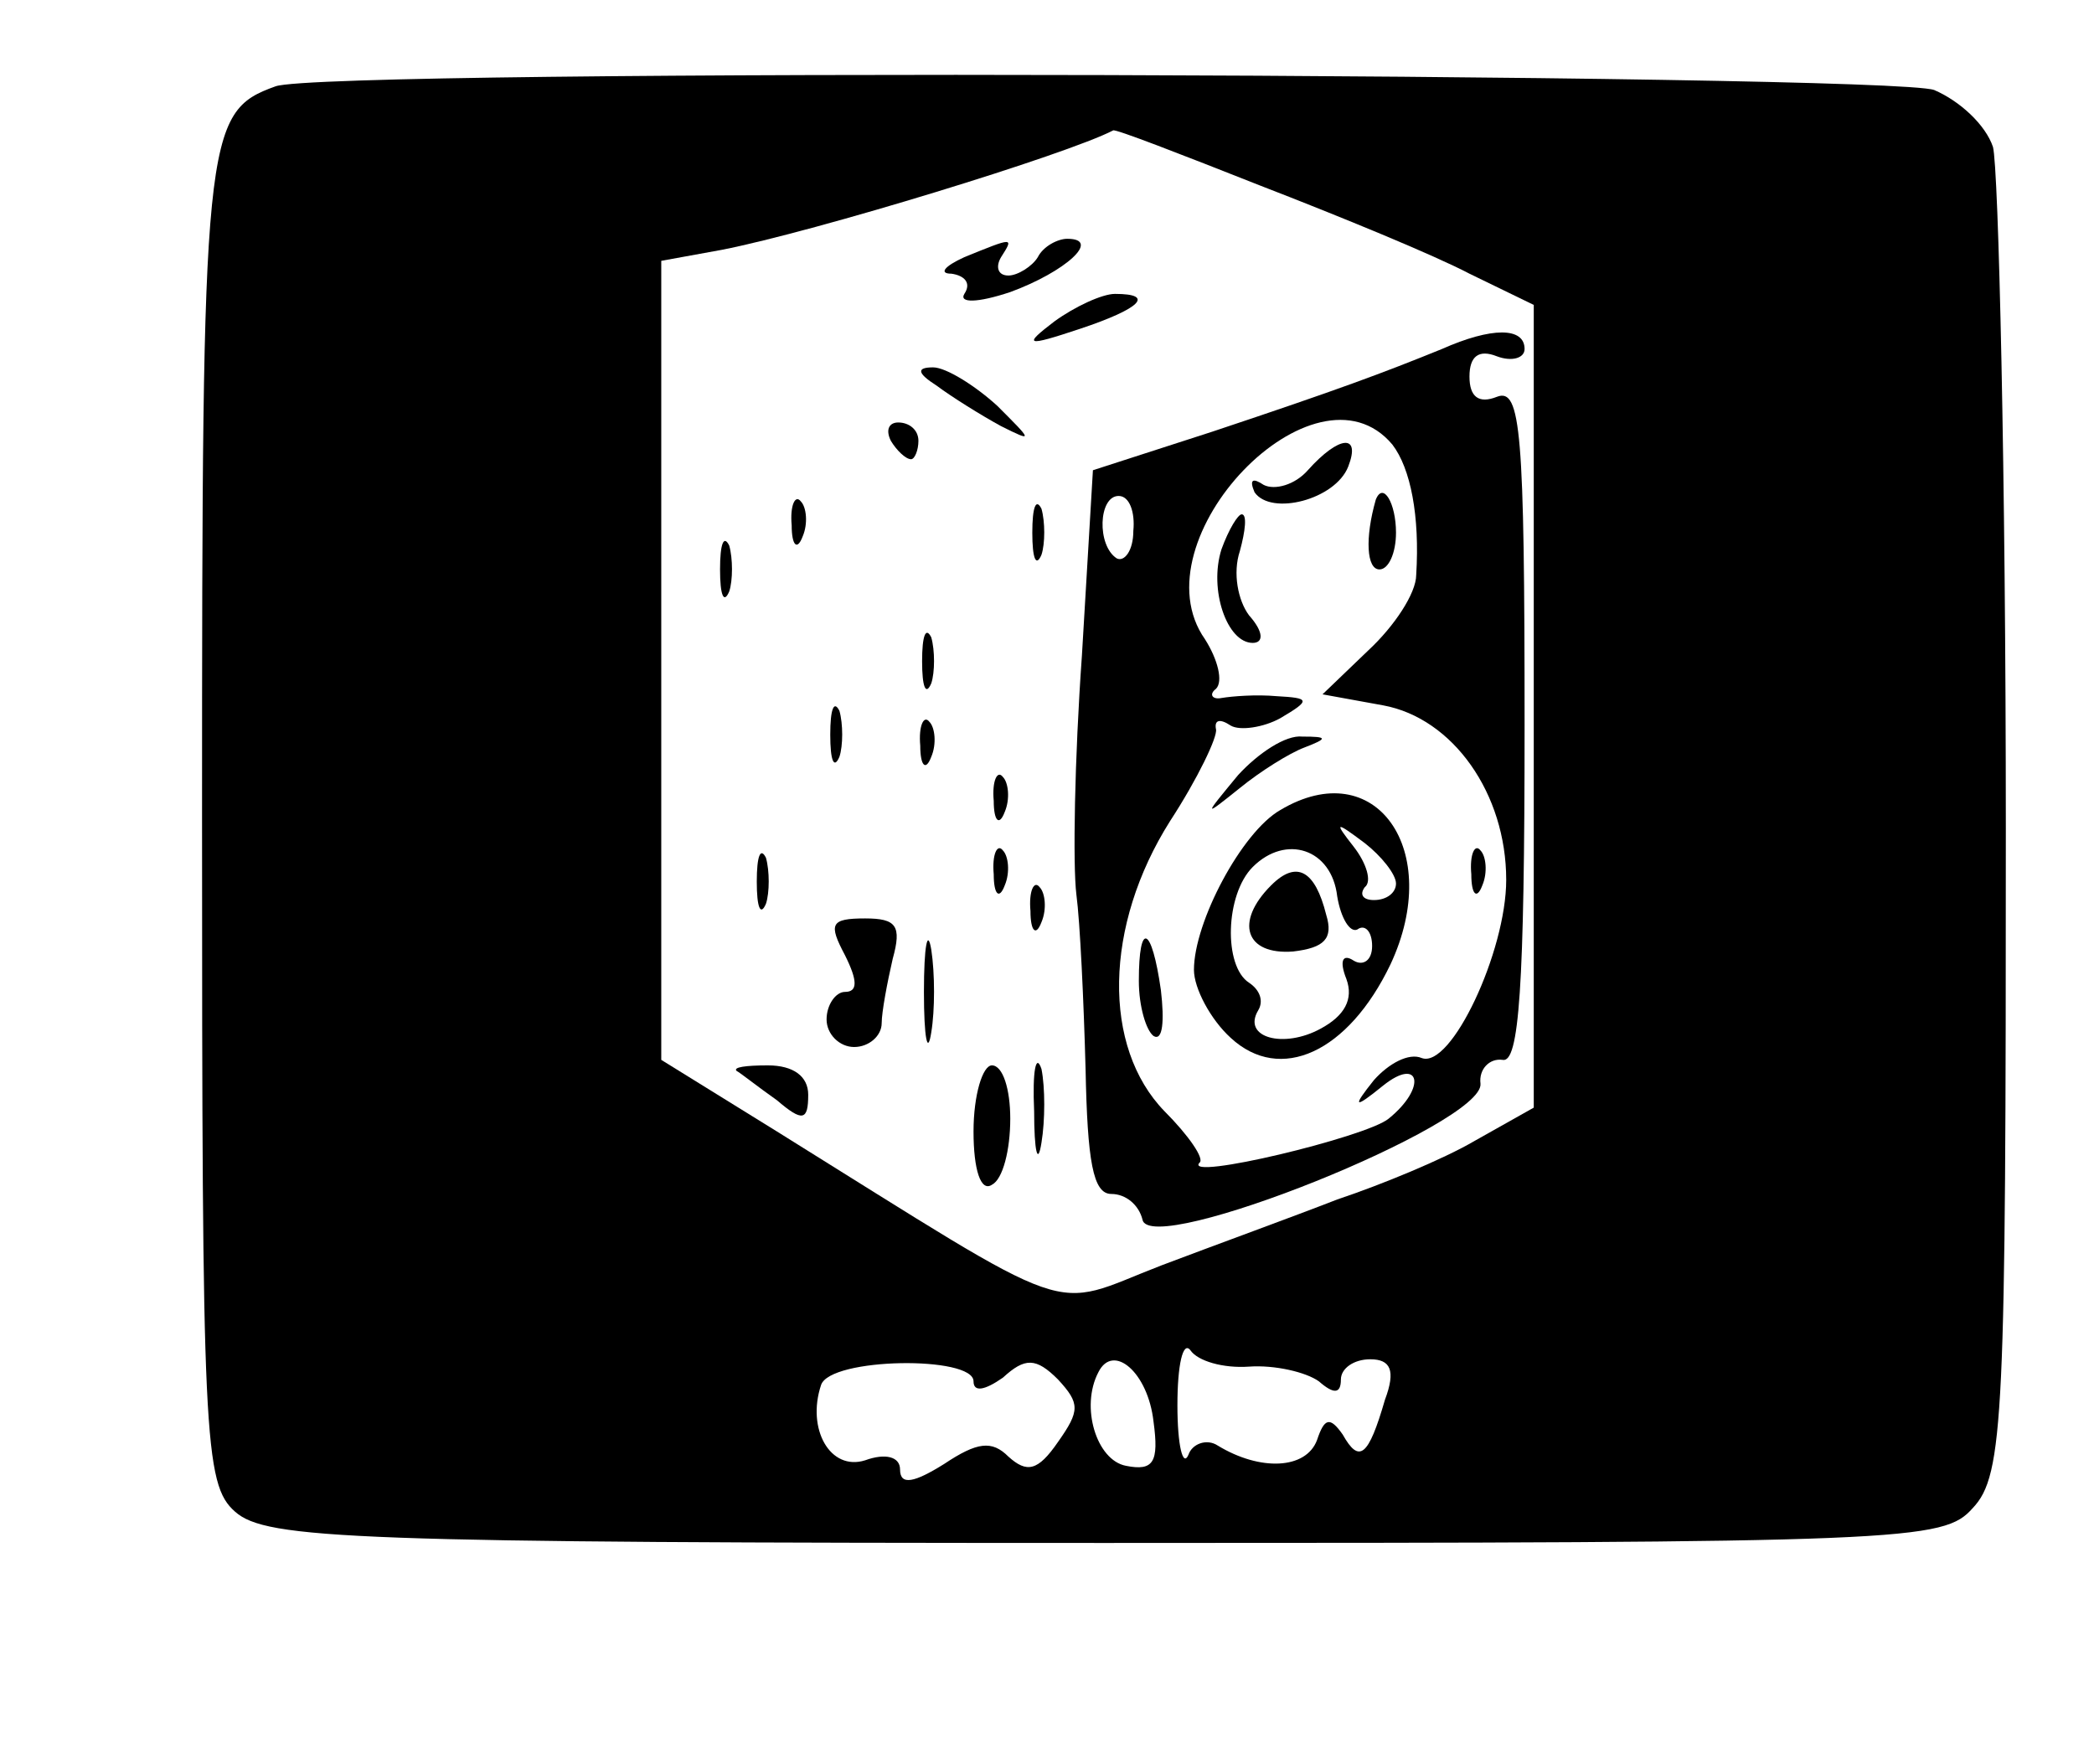
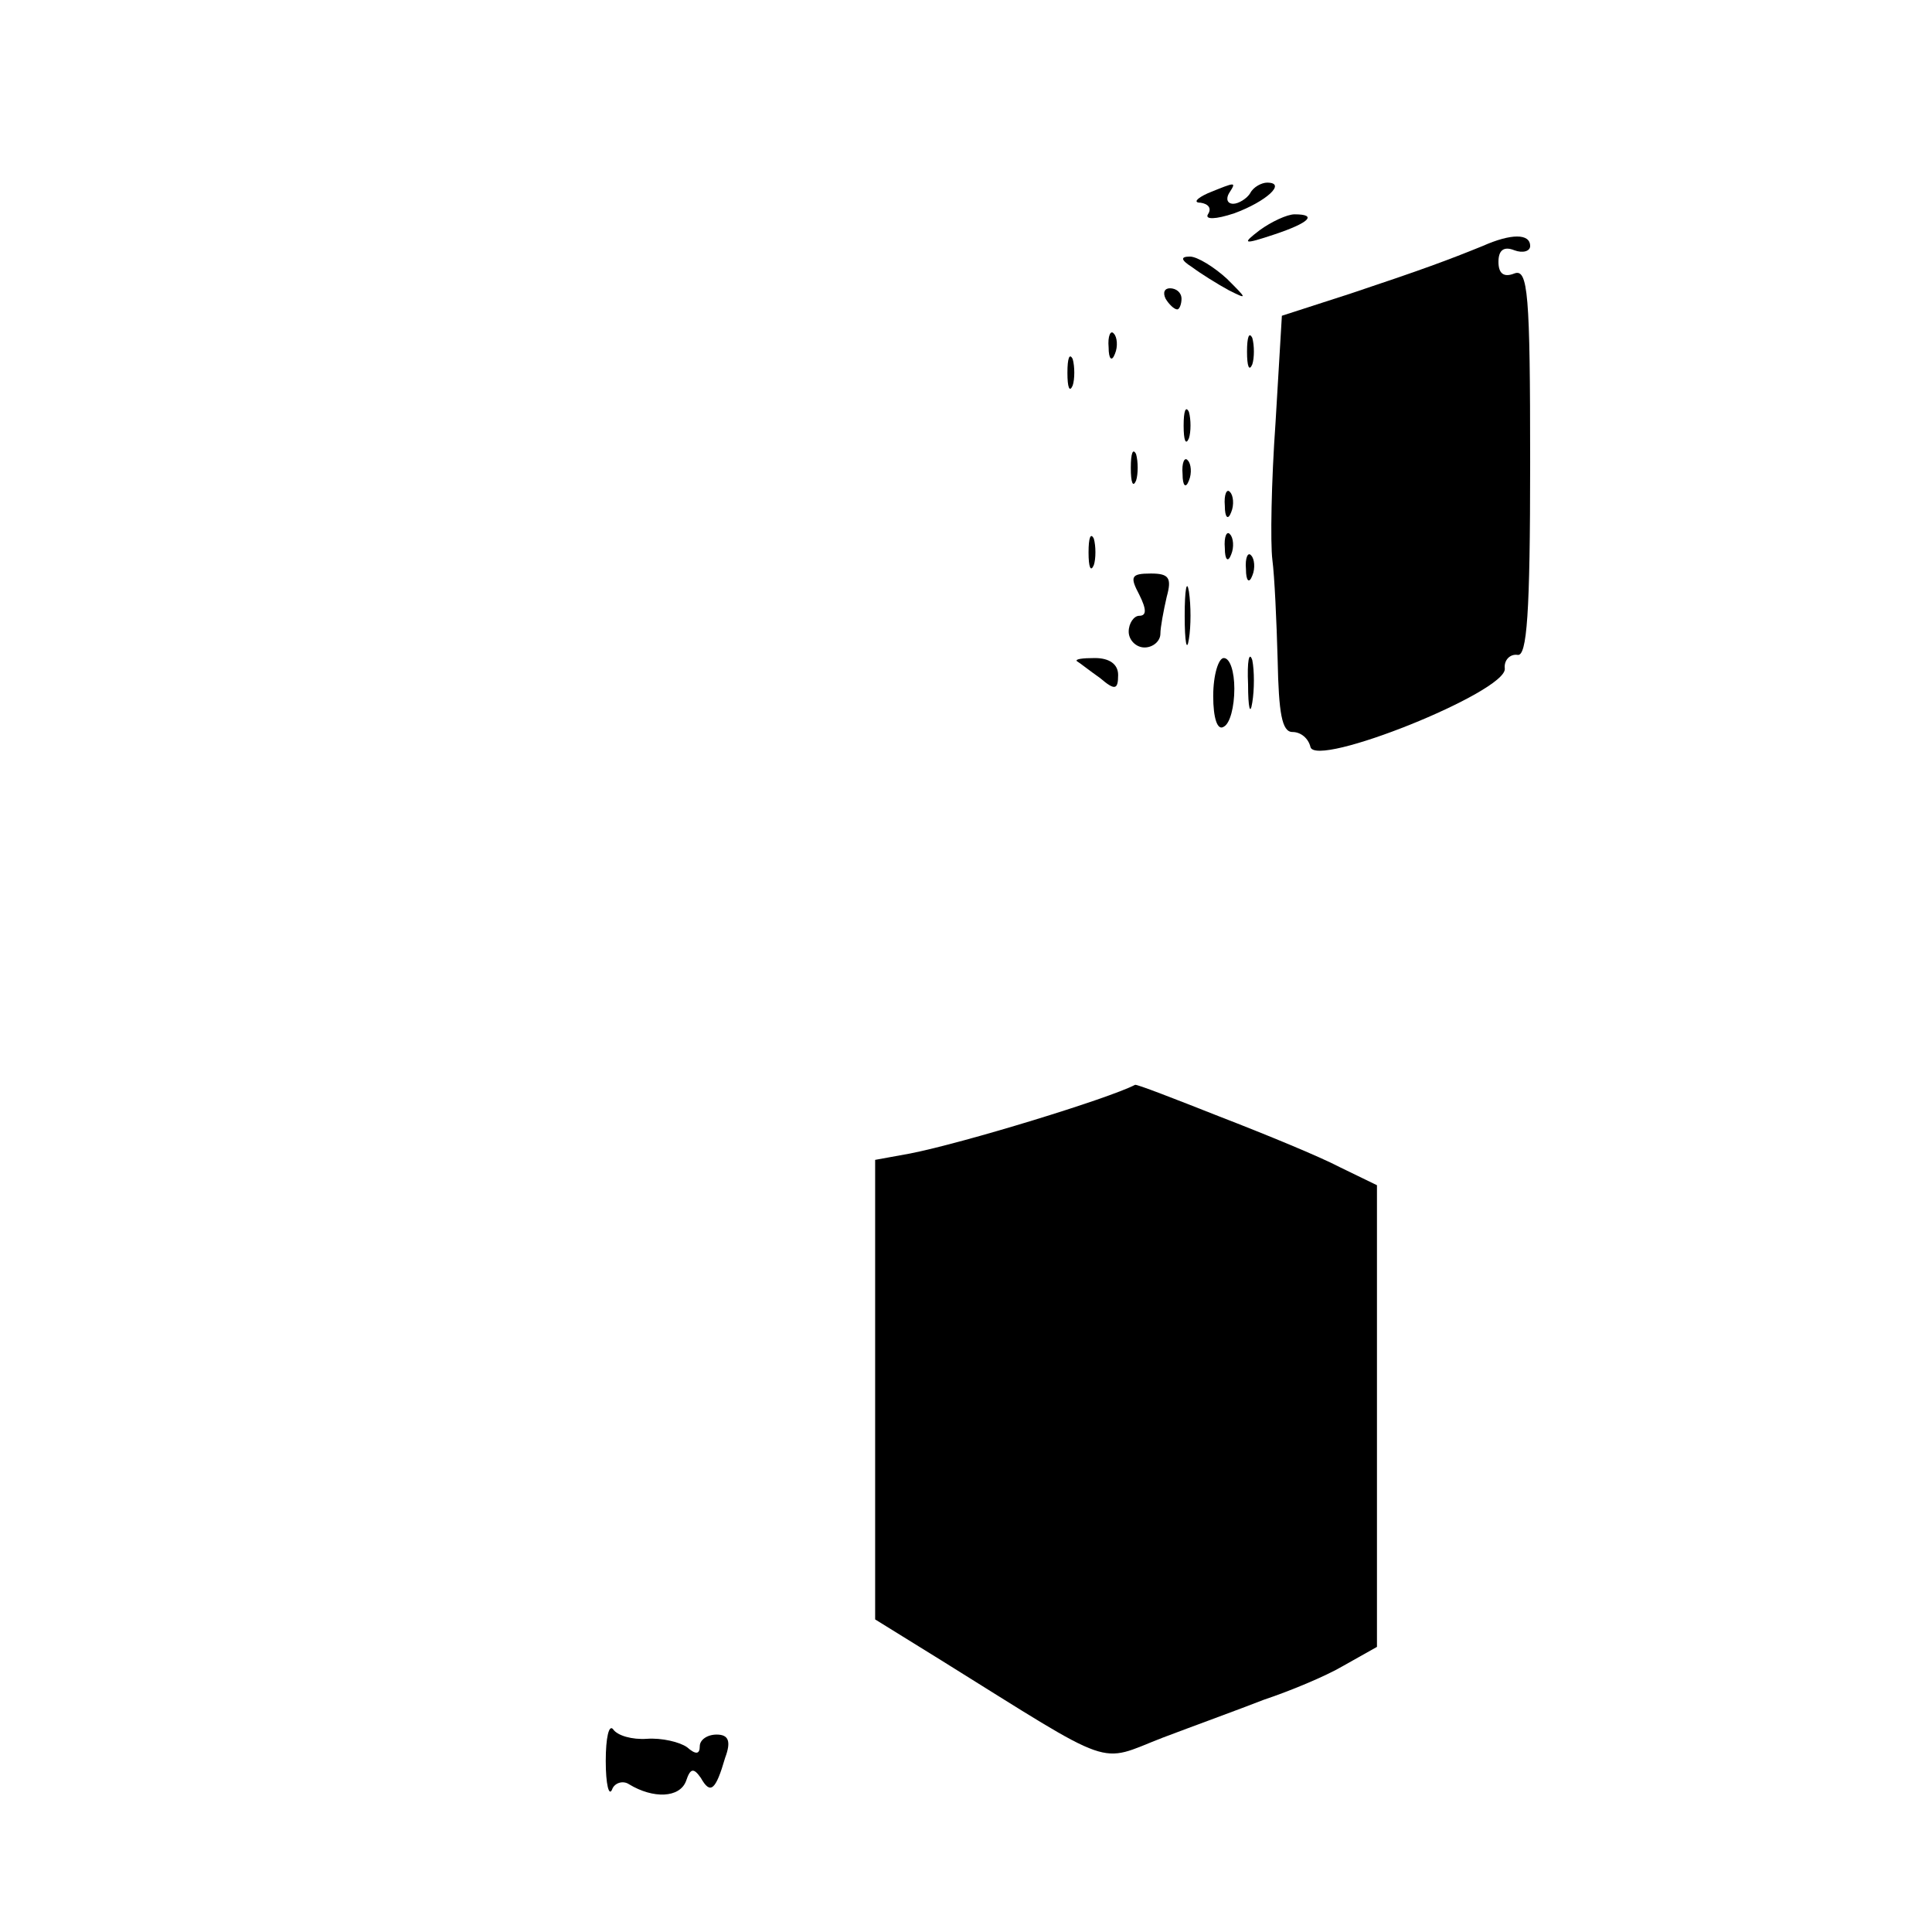
- <svg xmlns="http://www.w3.org/2000/svg" viewBox="0 0 114 96">
-   <g transform="translate(0,96) scale(0.1,-0.1)" fill="currentColor" stroke="none">
-     <path d="M150 913 c-39 -14 -40 -26 -40 -398 0 -338 1 -363 18 -378 17 -15 64 -17 474 -17 438 0 456 1 472 19 17 18 18 50 18 370 0 193 -4 360 -7 371 -4 12 -18 25 -32 31 -25 9 -876 12 -903 2z m536 -54 c44 -17 95 -38 114 -48 l35 -17 0 -219 0 -218 -32 -18 c-17 -10 -51 -24 -75 -32 -23 -9 -67 -25 -96 -36 -62 -24 -42 -31 -209 73 l-63 39 0 217 0 218 33 6 c51 10 188 52 213 65 1 1 37 -13 80 -30z m-6 -643 c14 1 31 -3 38 -8 8 -7 12 -7 12 1 0 6 7 11 16 11 11 0 14 -6 8 -22 -9 -31 -14 -35 -23 -19 -7 10 -10 9 -14 -3 -6 -16 -31 -17 -54 -3 -6 4 -14 1 -16 -5 -3 -7 -6 5 -6 27 0 22 3 35 7 30 4 -6 18 -10 32 -9z m-150 -8 c0 -6 6 -5 16 2 12 11 18 11 30 -1 12 -13 12 -17 0 -34 -11 -16 -17 -17 -27 -8 -9 9 -17 8 -35 -4 -16 -10 -24 -12 -24 -3 0 7 -8 9 -19 5 -19 -6 -32 17 -24 41 5 15 83 16 83 2z m98 -22 c3 -22 0 -27 -15 -24 -16 3 -25 32 -15 51 8 16 27 0 30 -27z" />
-     <path d="M525 820 c-11 -5 -14 -9 -7 -9 7 -1 11 -5 7 -11 -3 -5 7 -5 25 1 30 11 50 29 31 29 -5 0 -13 -4 -16 -10 -3 -5 -11 -10 -16 -10 -6 0 -7 5 -4 10 7 11 7 11 -20 0z" />
-     <path d="M574 785 c-17 -13 -16 -14 14 -4 33 11 41 19 19 19 -7 0 -22 -7 -33 -15z" />
-     <path d="M785 770 c-32 -13 -56 -22 -125 -45 l-65 -21 -6 -101 c-4 -56 -5 -114 -3 -130 2 -15 4 -58 5 -95 1 -50 4 -68 14 -68 8 0 15 -6 17 -14 4 -21 186 52 184 74 -1 8 5 14 12 13 9 -2 12 39 12 182 0 160 -2 184 -15 179 -10 -4 -15 0 -15 11 0 11 5 15 15 11 8 -3 15 -1 15 4 0 12 -18 12 -45 0z m-27 -52 c10 -13 15 -39 13 -71 0 -10 -12 -28 -26 -41 l-25 -24 33 -6 c38 -7 67 -48 67 -95 0 -39 -30 -103 -46 -97 -7 3 -18 -3 -26 -12 -12 -15 -11 -16 5 -3 20 16 24 -1 3 -18 -12 -10 -112 -34 -103 -24 3 2 -6 15 -19 28 -34 35 -33 101 3 158 15 23 26 46 25 50 -1 5 2 6 8 2 5 -3 18 -1 27 4 17 10 16 11 -2 12 -11 1 -24 0 -30 -1 -5 -1 -7 2 -3 5 4 4 1 16 -6 27 -38 54 60 156 102 106z m-141 -47 c0 -11 -5 -17 -9 -15 -11 7 -10 34 1 34 6 0 9 -9 8 -19z" />
-     <path d="M712 704 c-7 -8 -18 -11 -24 -8 -6 4 -8 3 -5 -4 9 -13 44 -4 51 14 7 18 -5 17 -22 -2z" />
-     <path d="M749 688 c-6 -21 -5 -38 2 -38 5 0 9 9 9 20 0 16 -7 28 -11 18z" />
-     <path d="M665 661 c-7 -22 3 -51 17 -51 6 0 6 6 -2 15 -6 8 -9 23 -5 35 3 11 4 20 1 20 -2 0 -7 -8 -11 -19z" />
-     <path d="M674 538 c-19 -23 -19 -23 1 -7 11 9 27 19 35 22 13 5 13 6 -1 6 -9 1 -24 -9 -35 -21z" />
-     <path d="M697 519 c-21 -12 -47 -61 -47 -87 0 -10 9 -27 20 -37 27 -25 64 -8 87 40 29 62 -8 115 -60 84z m63 -40 c0 -5 -5 -9 -12 -9 -6 0 -8 3 -5 7 4 3 1 13 -6 22 -11 14 -10 14 6 2 9 -7 17 -17 17 -22z m-32 -7 c2 -12 7 -20 11 -18 4 3 8 -1 8 -9 0 -8 -5 -11 -10 -8 -6 4 -8 0 -4 -10 4 -11 -1 -20 -14 -27 -20 -11 -43 -5 -34 10 3 5 1 11 -5 15 -14 9 -13 48 2 63 18 18 43 10 46 -16z" />
-     <path d="M692 478 c-20 -20 -14 -38 12 -36 17 2 22 7 18 20 -6 24 -16 30 -30 16z" />
-     <path d="M801 484 c0 -11 3 -14 6 -6 3 7 2 16 -1 19 -3 4 -6 -2 -5 -13z" />
-     <path d="M620 426 c0 -14 4 -27 8 -30 5 -3 6 8 4 25 -5 35 -12 38 -12 5z" />
-     <path d="M510 750 c8 -6 24 -16 35 -22 18 -9 17 -8 -2 11 -12 11 -28 21 -35 21 -9 0 -9 -3 2 -10z" />
-     <path d="M485 720 c3 -5 8 -10 11 -10 2 0 4 5 4 10 0 6 -5 10 -11 10 -5 0 -7 -4 -4 -10z" />
-     <path d="M431 674 c0 -11 3 -14 6 -6 3 7 2 16 -1 19 -3 4 -6 -2 -5 -13z" />
-     <path d="M562 670 c0 -14 2 -19 5 -12 2 6 2 18 0 25 -3 6 -5 1 -5 -13z" />
-     <path d="M392 650 c0 -14 2 -19 5 -12 2 6 2 18 0 25 -3 6 -5 1 -5 -13z" />
-     <path d="M502 600 c0 -14 2 -19 5 -12 2 6 2 18 0 25 -3 6 -5 1 -5 -13z" />
-     <path d="M452 560 c0 -14 2 -19 5 -12 2 6 2 18 0 25 -3 6 -5 1 -5 -13z" />
-     <path d="M501 554 c0 -11 3 -14 6 -6 3 7 2 16 -1 19 -3 4 -6 -2 -5 -13z" />
-     <path d="M541 524 c0 -11 3 -14 6 -6 3 7 2 16 -1 19 -3 4 -6 -2 -5 -13z" />
-     <path d="M412 480 c0 -14 2 -19 5 -12 2 6 2 18 0 25 -3 6 -5 1 -5 -13z" />
-     <path d="M541 484 c0 -11 3 -14 6 -6 3 7 2 16 -1 19 -3 4 -6 -2 -5 -13z" />
-     <path d="M561 464 c0 -11 3 -14 6 -6 3 7 2 16 -1 19 -3 4 -6 -2 -5 -13z" />
-     <path d="M460 440 c7 -14 7 -20 0 -20 -5 0 -10 -7 -10 -15 0 -8 7 -15 15 -15 8 0 15 6 15 13 0 6 3 22 6 35 5 18 2 22 -15 22 -19 0 -20 -3 -11 -20z" />
-     <path d="M503 420 c0 -25 2 -35 4 -22 2 12 2 32 0 45 -2 12 -4 2 -4 -23z" />
-     <path d="M563 355 c0 -22 2 -30 4 -17 2 12 2 30 0 40 -3 9 -5 -1 -4 -23z" />
-     <path d="M401 377 c2 -1 12 -9 22 -16 14 -12 17 -11 17 3 0 10 -8 16 -22 16 -12 0 -19 -1 -17 -3z" />
-     <path d="M530 344 c0 -21 4 -33 10 -29 6 3 10 19 10 36 0 16 -4 29 -10 29 -5 0 -10 -16 -10 -36z" />
+ <svg xmlns="http://www.w3.org/2000/svg" viewBox="0 0 100 100">
+   <g transform="translate(50,50) scale(0.546822) translate(-29.6,-87.15) translate(0,96) scale(0.1,-0.1)" fill="currentColor" stroke="none">
+     <path d="m536 -54 c44 -17 95 -38 114 -48 l35 -17 0 -219 0 -218 -32 -18 c-17 -10 -51 -24 -75 -32 -23 -9 -67 -25 -96 -36 -62 -24 -42 -31 -209 73 l-63 39 0 217 0 218 33 6 c51 10 188 52 213 65 1 1 37 -13 80 -30z" fill="currentColor" stroke="none" />
+     <path d="m-6 -643 c14 1 31 -3 38 -8 8 -7 12 -7 12 1 0 6 7 11 16 11 11 0 14 -6 8 -22 -9 -31 -14 -35 -23 -19 -7 10 -10 9 -14 -3 -6 -16 -31 -17 -54 -3 -6 4 -14 1 -16 -5 -3 -7 -6 5 -6 27 0 22 3 35 7 30 4 -6 18 -10 32 -9z" fill="currentColor" stroke="none" />
+     <path d="M525 820 c-11 -5 -14 -9 -7 -9 7 -1 11 -5 7 -11 -3 -5 7 -5 25 1 30 11 50 29 31 29 -5 0 -13 -4 -16 -10 -3 -5 -11 -10 -16 -10 -6 0 -7 5 -4 10 7 11 7 11 -20 0z" fill="currentColor" stroke="none" />
+     <path d="M574 785 c-17 -13 -16 -14 14 -4 33 11 41 19 19 19 -7 0 -22 -7 -33 -15z" fill="currentColor" stroke="none" />
+     <path d="M785 770 c-32 -13 -56 -22 -125 -45 l-65 -21 -6 -101 c-4 -56 -5 -114 -3 -130 2 -15 4 -58 5 -95 1 -50 4 -68 14 -68 8 0 15 -6 17 -14 4 -21 186 52 184 74 -1 8 5 14 12 13 9 -2 12 39 12 182 0 160 -2 184 -15 179 -10 -4 -15 0 -15 11 0 11 5 15 15 11 8 -3 15 -1 15 4 0 12 -18 12 -45 0z" fill="currentColor" stroke="none" />
+     <path d="M712 704 c-7 -8 -18 -11 -24 -8 -6 4 -8 3 -5 -4 9 -13 44 -4 51 14 7 18 -5 17 -22 -2z" fill="currentColor" stroke="none" />
+     <path d="M749 688 c-6 -21 -5 -38 2 -38 5 0 9 9 9 20 0 16 -7 28 -11 18z" fill="currentColor" stroke="none" />
+     <path d="M665 661 c-7 -22 3 -51 17 -51 6 0 6 6 -2 15 -6 8 -9 23 -5 35 3 11 4 20 1 20 -2 0 -7 -8 -11 -19z" fill="currentColor" stroke="none" />
+     <path d="M674 538 c-19 -23 -19 -23 1 -7 11 9 27 19 35 22 13 5 13 6 -1 6 -9 1 -24 -9 -35 -21z" fill="currentColor" stroke="none" />
+     <path d="M697 519 c-21 -12 -47 -61 -47 -87 0 -10 9 -27 20 -37 27 -25 64 -8 87 40 29 62 -8 115 -60 84z" fill="currentColor" stroke="none" />
+     <path d="M692 478 c-20 -20 -14 -38 12 -36 17 2 22 7 18 20 -6 24 -16 30 -30 16z" fill="currentColor" stroke="none" />
+     <path d="M801 484 c0 -11 3 -14 6 -6 3 7 2 16 -1 19 -3 4 -6 -2 -5 -13z" fill="currentColor" stroke="none" />
+     <path d="M620 426 c0 -14 4 -27 8 -30 5 -3 6 8 4 25 -5 35 -12 38 -12 5z" fill="currentColor" stroke="none" />
+     <path d="M510 750 c8 -6 24 -16 35 -22 18 -9 17 -8 -2 11 -12 11 -28 21 -35 21 -9 0 -9 -3 2 -10z" fill="currentColor" stroke="none" />
+     <path d="M485 720 c3 -5 8 -10 11 -10 2 0 4 5 4 10 0 6 -5 10 -11 10 -5 0 -7 -4 -4 -10z" fill="currentColor" stroke="none" />
+     <path d="M431 674 c0 -11 3 -14 6 -6 3 7 2 16 -1 19 -3 4 -6 -2 -5 -13z" fill="currentColor" stroke="none" />
+     <path d="M562 670 c0 -14 2 -19 5 -12 2 6 2 18 0 25 -3 6 -5 1 -5 -13z" fill="currentColor" stroke="none" />
+     <path d="M392 650 c0 -14 2 -19 5 -12 2 6 2 18 0 25 -3 6 -5 1 -5 -13z" fill="currentColor" stroke="none" />
+     <path d="M502 600 c0 -14 2 -19 5 -12 2 6 2 18 0 25 -3 6 -5 1 -5 -13z" fill="currentColor" stroke="none" />
+     <path d="M452 560 c0 -14 2 -19 5 -12 2 6 2 18 0 25 -3 6 -5 1 -5 -13z" fill="currentColor" stroke="none" />
+     <path d="M501 554 c0 -11 3 -14 6 -6 3 7 2 16 -1 19 -3 4 -6 -2 -5 -13z" fill="currentColor" stroke="none" />
+     <path d="M541 524 c0 -11 3 -14 6 -6 3 7 2 16 -1 19 -3 4 -6 -2 -5 -13z" fill="currentColor" stroke="none" />
+     <path d="M412 480 c0 -14 2 -19 5 -12 2 6 2 18 0 25 -3 6 -5 1 -5 -13z" fill="currentColor" stroke="none" />
+     <path d="M541 484 c0 -11 3 -14 6 -6 3 7 2 16 -1 19 -3 4 -6 -2 -5 -13z" fill="currentColor" stroke="none" />
+     <path d="M561 464 c0 -11 3 -14 6 -6 3 7 2 16 -1 19 -3 4 -6 -2 -5 -13z" fill="currentColor" stroke="none" />
+     <path d="M460 440 c7 -14 7 -20 0 -20 -5 0 -10 -7 -10 -15 0 -8 7 -15 15 -15 8 0 15 6 15 13 0 6 3 22 6 35 5 18 2 22 -15 22 -19 0 -20 -3 -11 -20z" fill="currentColor" stroke="none" />
+     <path d="M503 420 c0 -25 2 -35 4 -22 2 12 2 32 0 45 -2 12 -4 2 -4 -23z" fill="currentColor" stroke="none" />
+     <path d="M563 355 c0 -22 2 -30 4 -17 2 12 2 30 0 40 -3 9 -5 -1 -4 -23z" fill="currentColor" stroke="none" />
+     <path d="M401 377 c2 -1 12 -9 22 -16 14 -12 17 -11 17 3 0 10 -8 16 -22 16 -12 0 -19 -1 -17 -3z" fill="currentColor" stroke="none" />
+     <path d="M530 344 c0 -21 4 -33 10 -29 6 3 10 19 10 36 0 16 -4 29 -10 29 -5 0 -10 -16 -10 -36z" fill="currentColor" stroke="none" />
  </g>
</svg>
